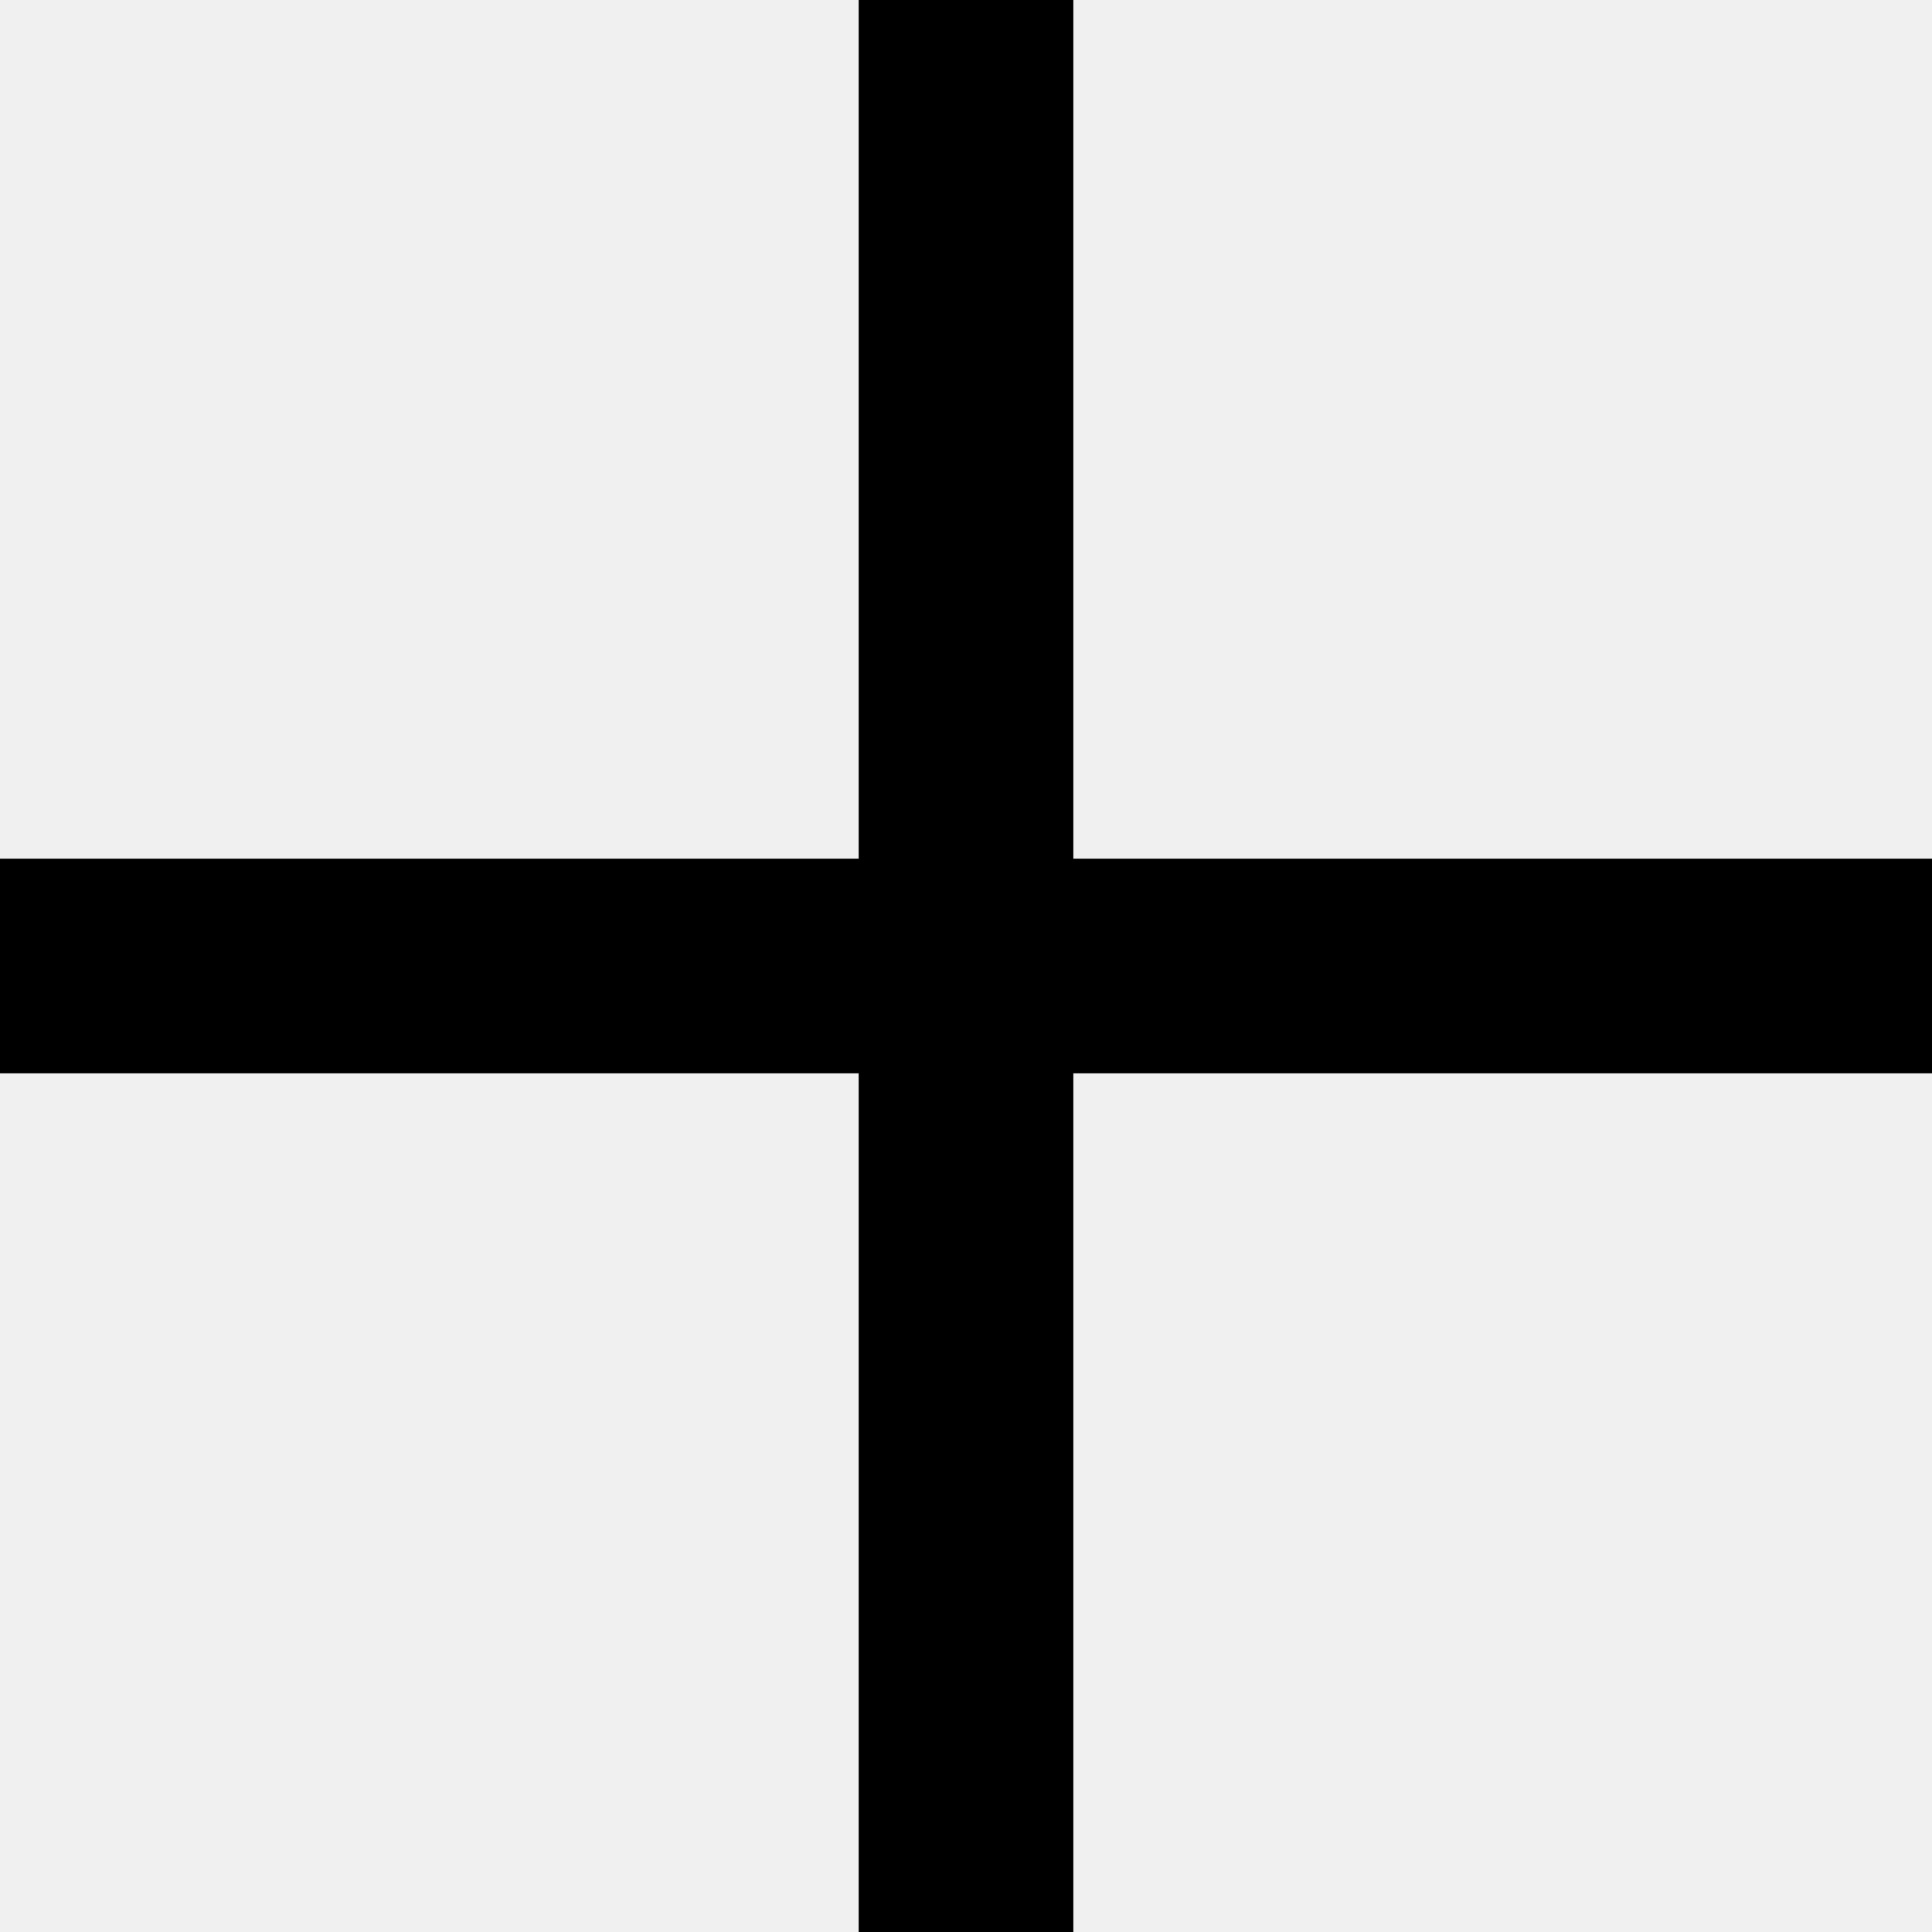
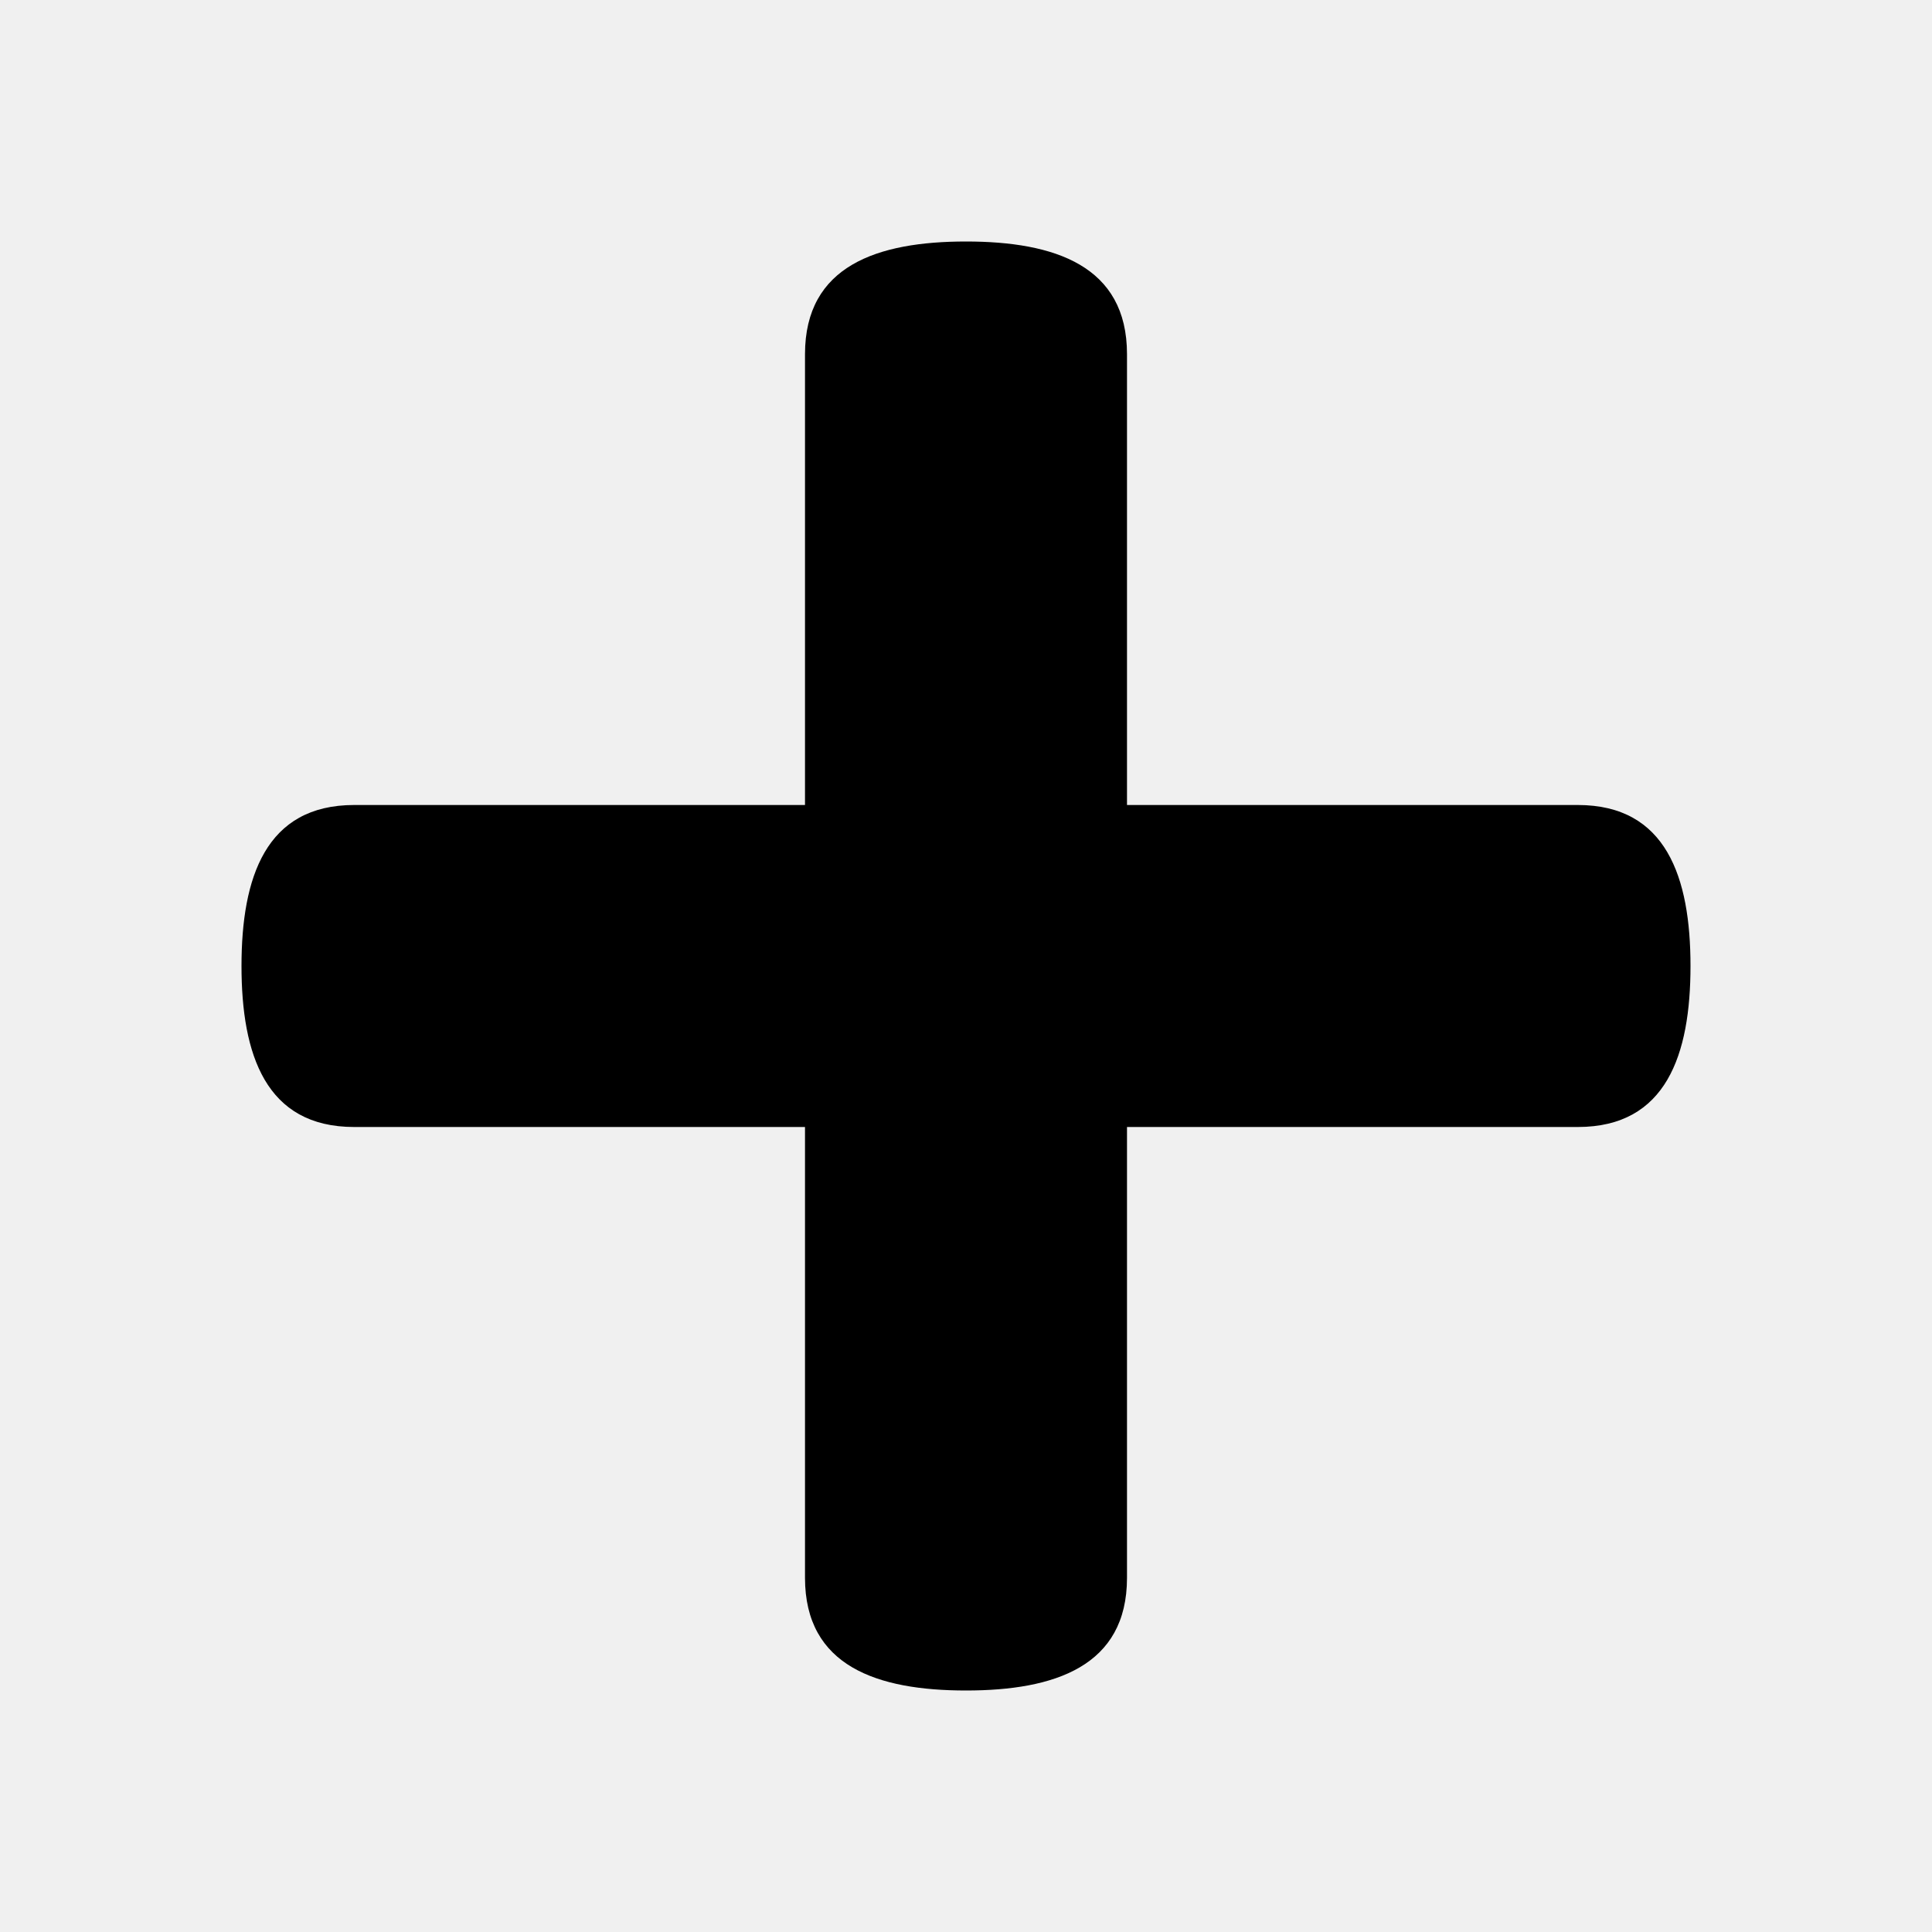
- <svg xmlns="http://www.w3.org/2000/svg" width="18" height="18" viewBox="0 0 18 18" fill="none">
-   <rect y="8" width="18" height="2" fill="currentColor" />
-   <rect x="8" width="2" height="18" fill="currentColor" />
+ <svg xmlns="http://www.w3.org/2000/svg" viewBox="0 0 24 24" width="24" height="24" fill="none">
+   <g clip-path="url(#a)">
+     <path fill="currentColor" d="M19.6 10H14V4.4c0-1.1-.9-1.4-2-1.4s-2 .3-2 1.4V10H4.4c-1.1 0-1.4.9-1.4 2s.3 2 1.4 2H10v5.6c0 1.1.9 1.4 2 1.4s2-.3 2-1.4V14h5.6c1.1 0 1.4-.9 1.4-2s-.3-2-1.4-2Z" />
+   </g>
+   <defs>
+     <clipPath id="a">
+       <path fill="#fff" d="M0 0h24v24H0z" />
+     </clipPath>
+   </defs>
</svg>
